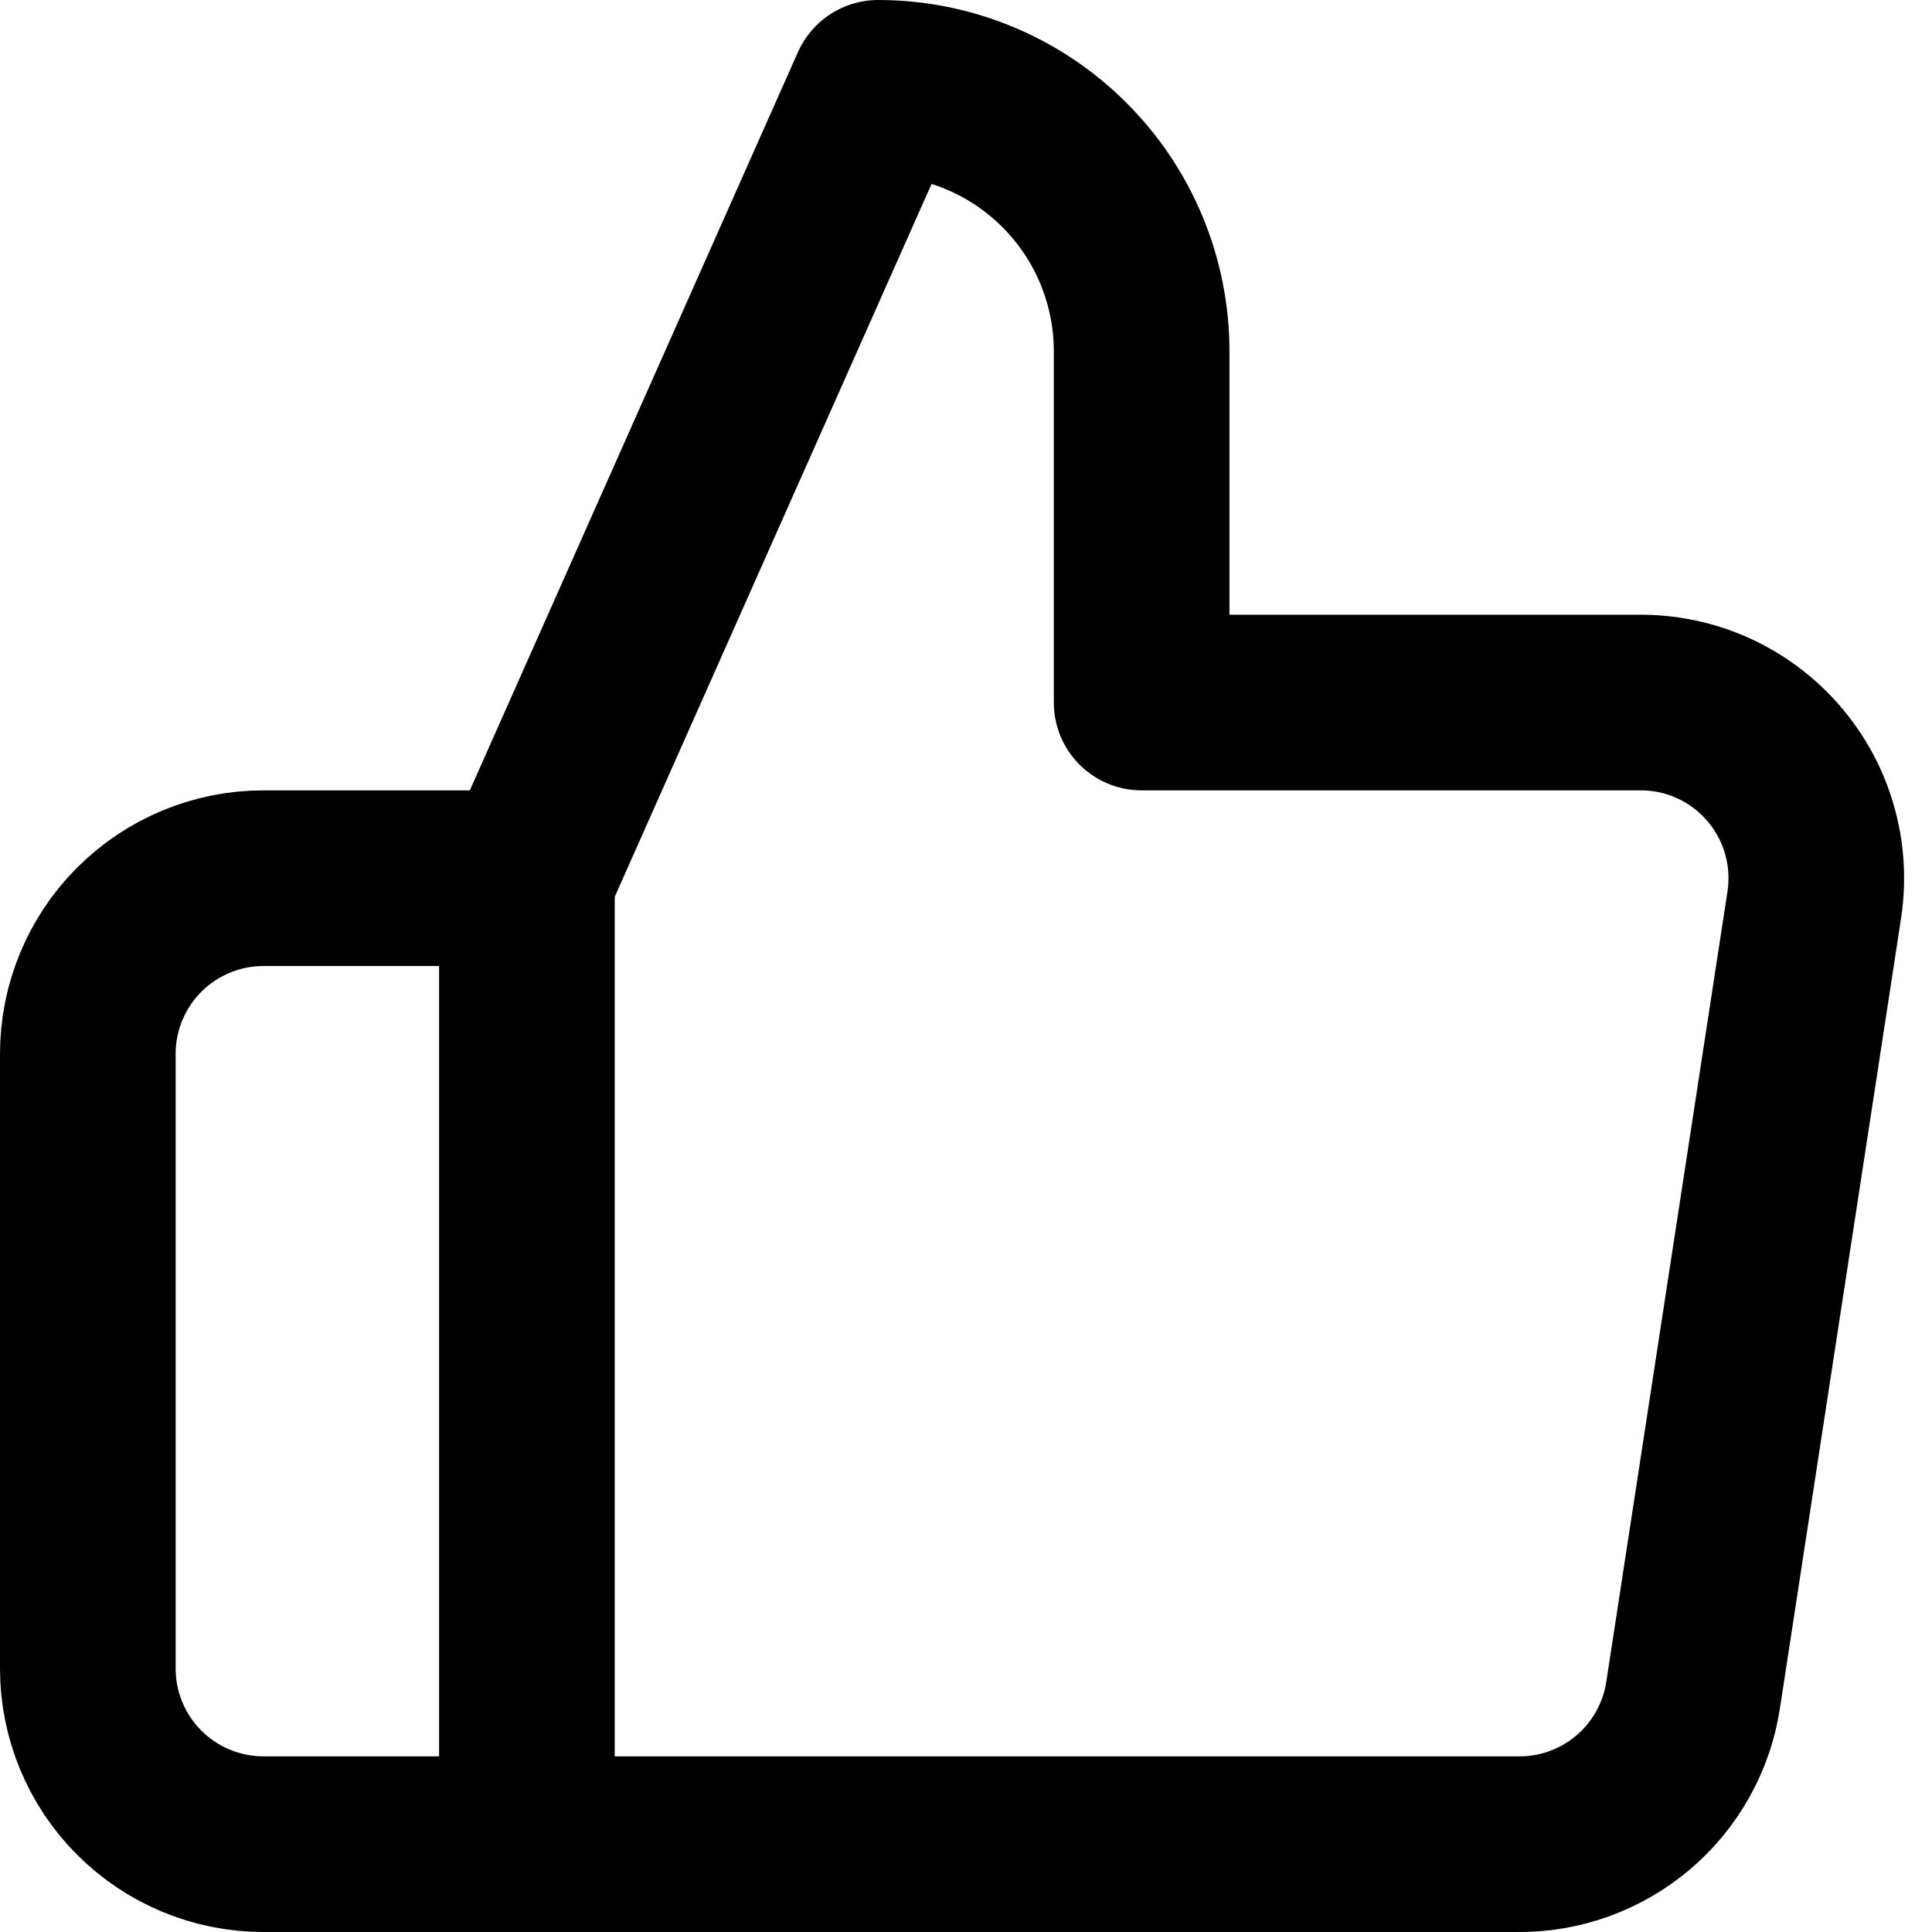
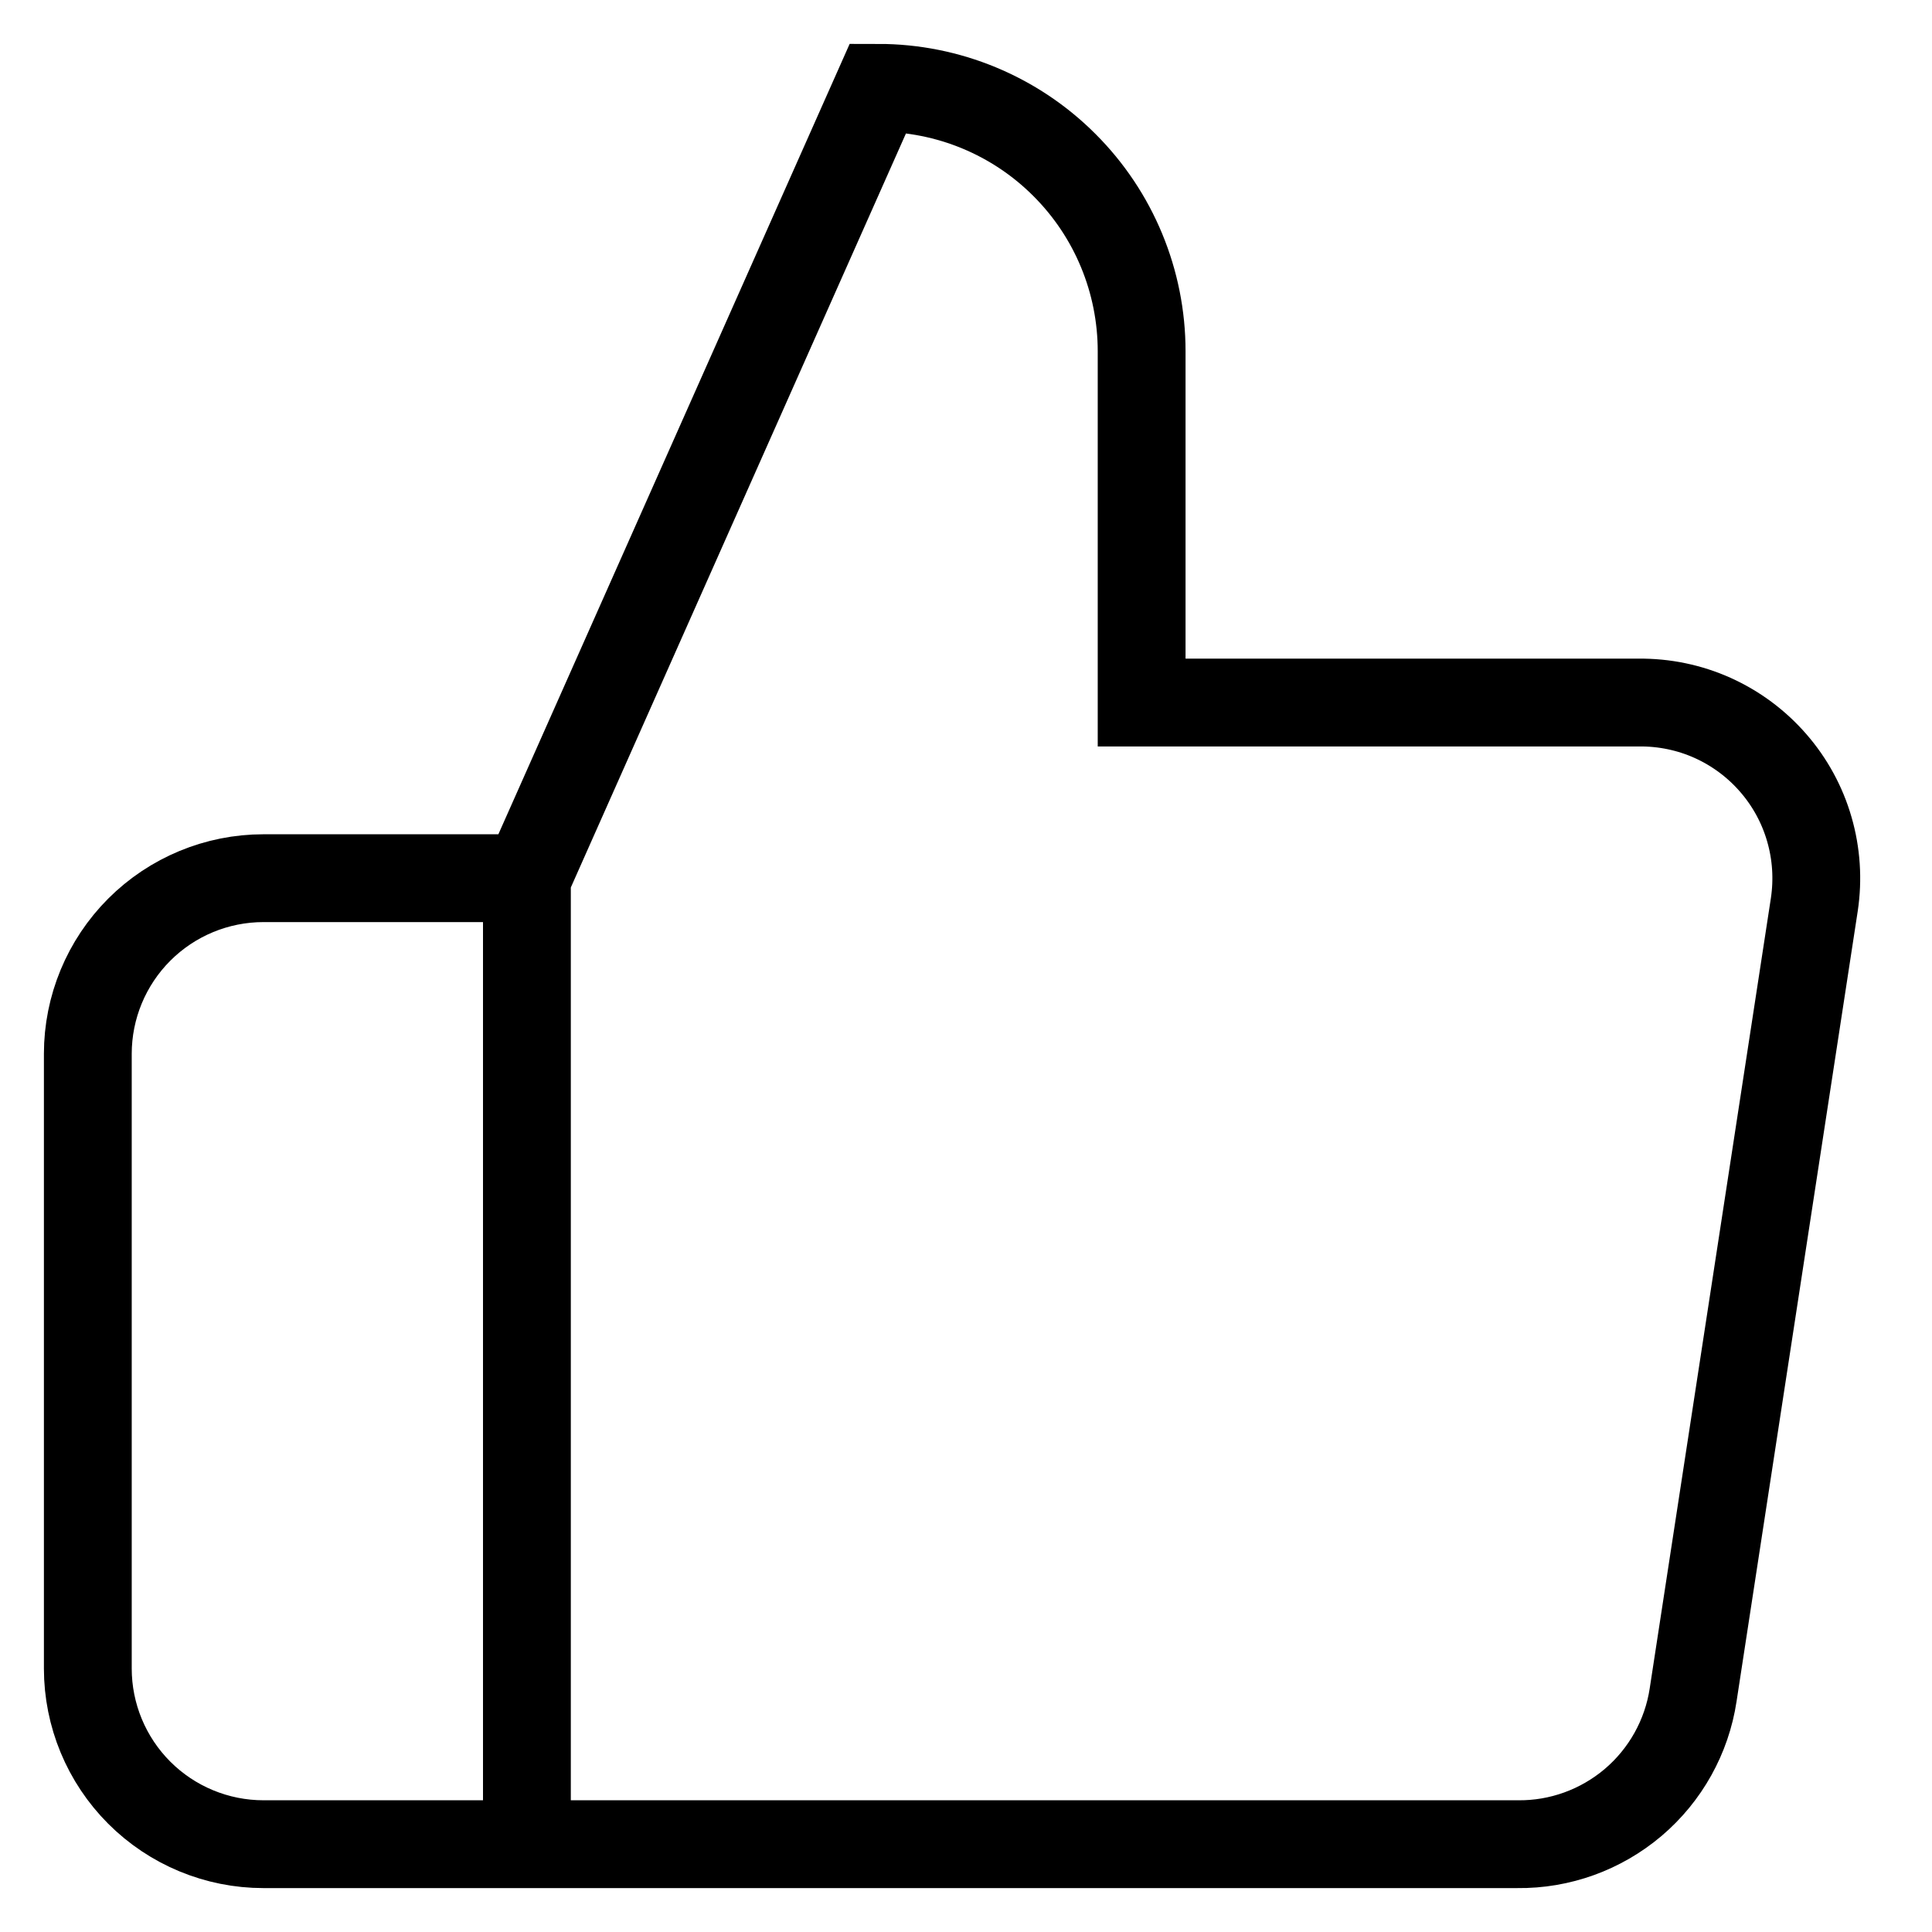
<svg xmlns="http://www.w3.org/2000/svg" width="22" height="22" viewBox="0 0 22 22" fill="none">
-   <path d="M6 21H3C2.47 21 1.961 20.789 1.586 20.414C1.211 20.039 1 19.53 1 19V12C1 11.47 1.211 10.961 1.586 10.586C1.961 10.211 2.47 10 3 10H6M13 8V4C13 3.204 12.684 2.441 12.121 1.879C11.559 1.316 10.796 1 10 1L6 10V21H17.28C17.762 21.006 18.23 20.836 18.598 20.524C18.965 20.212 19.208 19.777 19.28 19.3L20.66 10.3C20.703 10.013 20.684 9.721 20.603 9.442C20.523 9.164 20.382 8.906 20.192 8.688C20.002 8.469 19.766 8.294 19.502 8.175C19.237 8.056 18.95 7.997 18.66 8H13Z" stroke="currentColor" stroke-width="2" stroke-linecap="round" stroke-linejoin="round" />
+   <path d="M6 21H3C2.47 21 1.961 20.789 1.586 20.414C1.211 20.039 1 19.53 1 19V12C1 11.47 1.211 10.961 1.586 10.586C1.961 10.211 2.47 10 3 10H6M13 8V4C13 3.204 12.684 2.441 12.121 1.879C11.559 1.316 10.796 1 10 1L6 10V21H17.28C17.762 21.006 18.23 20.836 18.598 20.524C18.965 20.212 19.208 19.777 19.28 19.3L20.66 10.3C20.703 10.013 20.684 9.721 20.603 9.442C20.523 9.164 20.382 8.906 20.192 8.688C20.002 8.469 19.766 8.294 19.502 8.175C19.237 8.056 18.95 7.997 18.66 8H13Z" stroke="currentColor" strokeWidth="2" strokeLinecap="round" strokeLinejoin="round" />
</svg>
